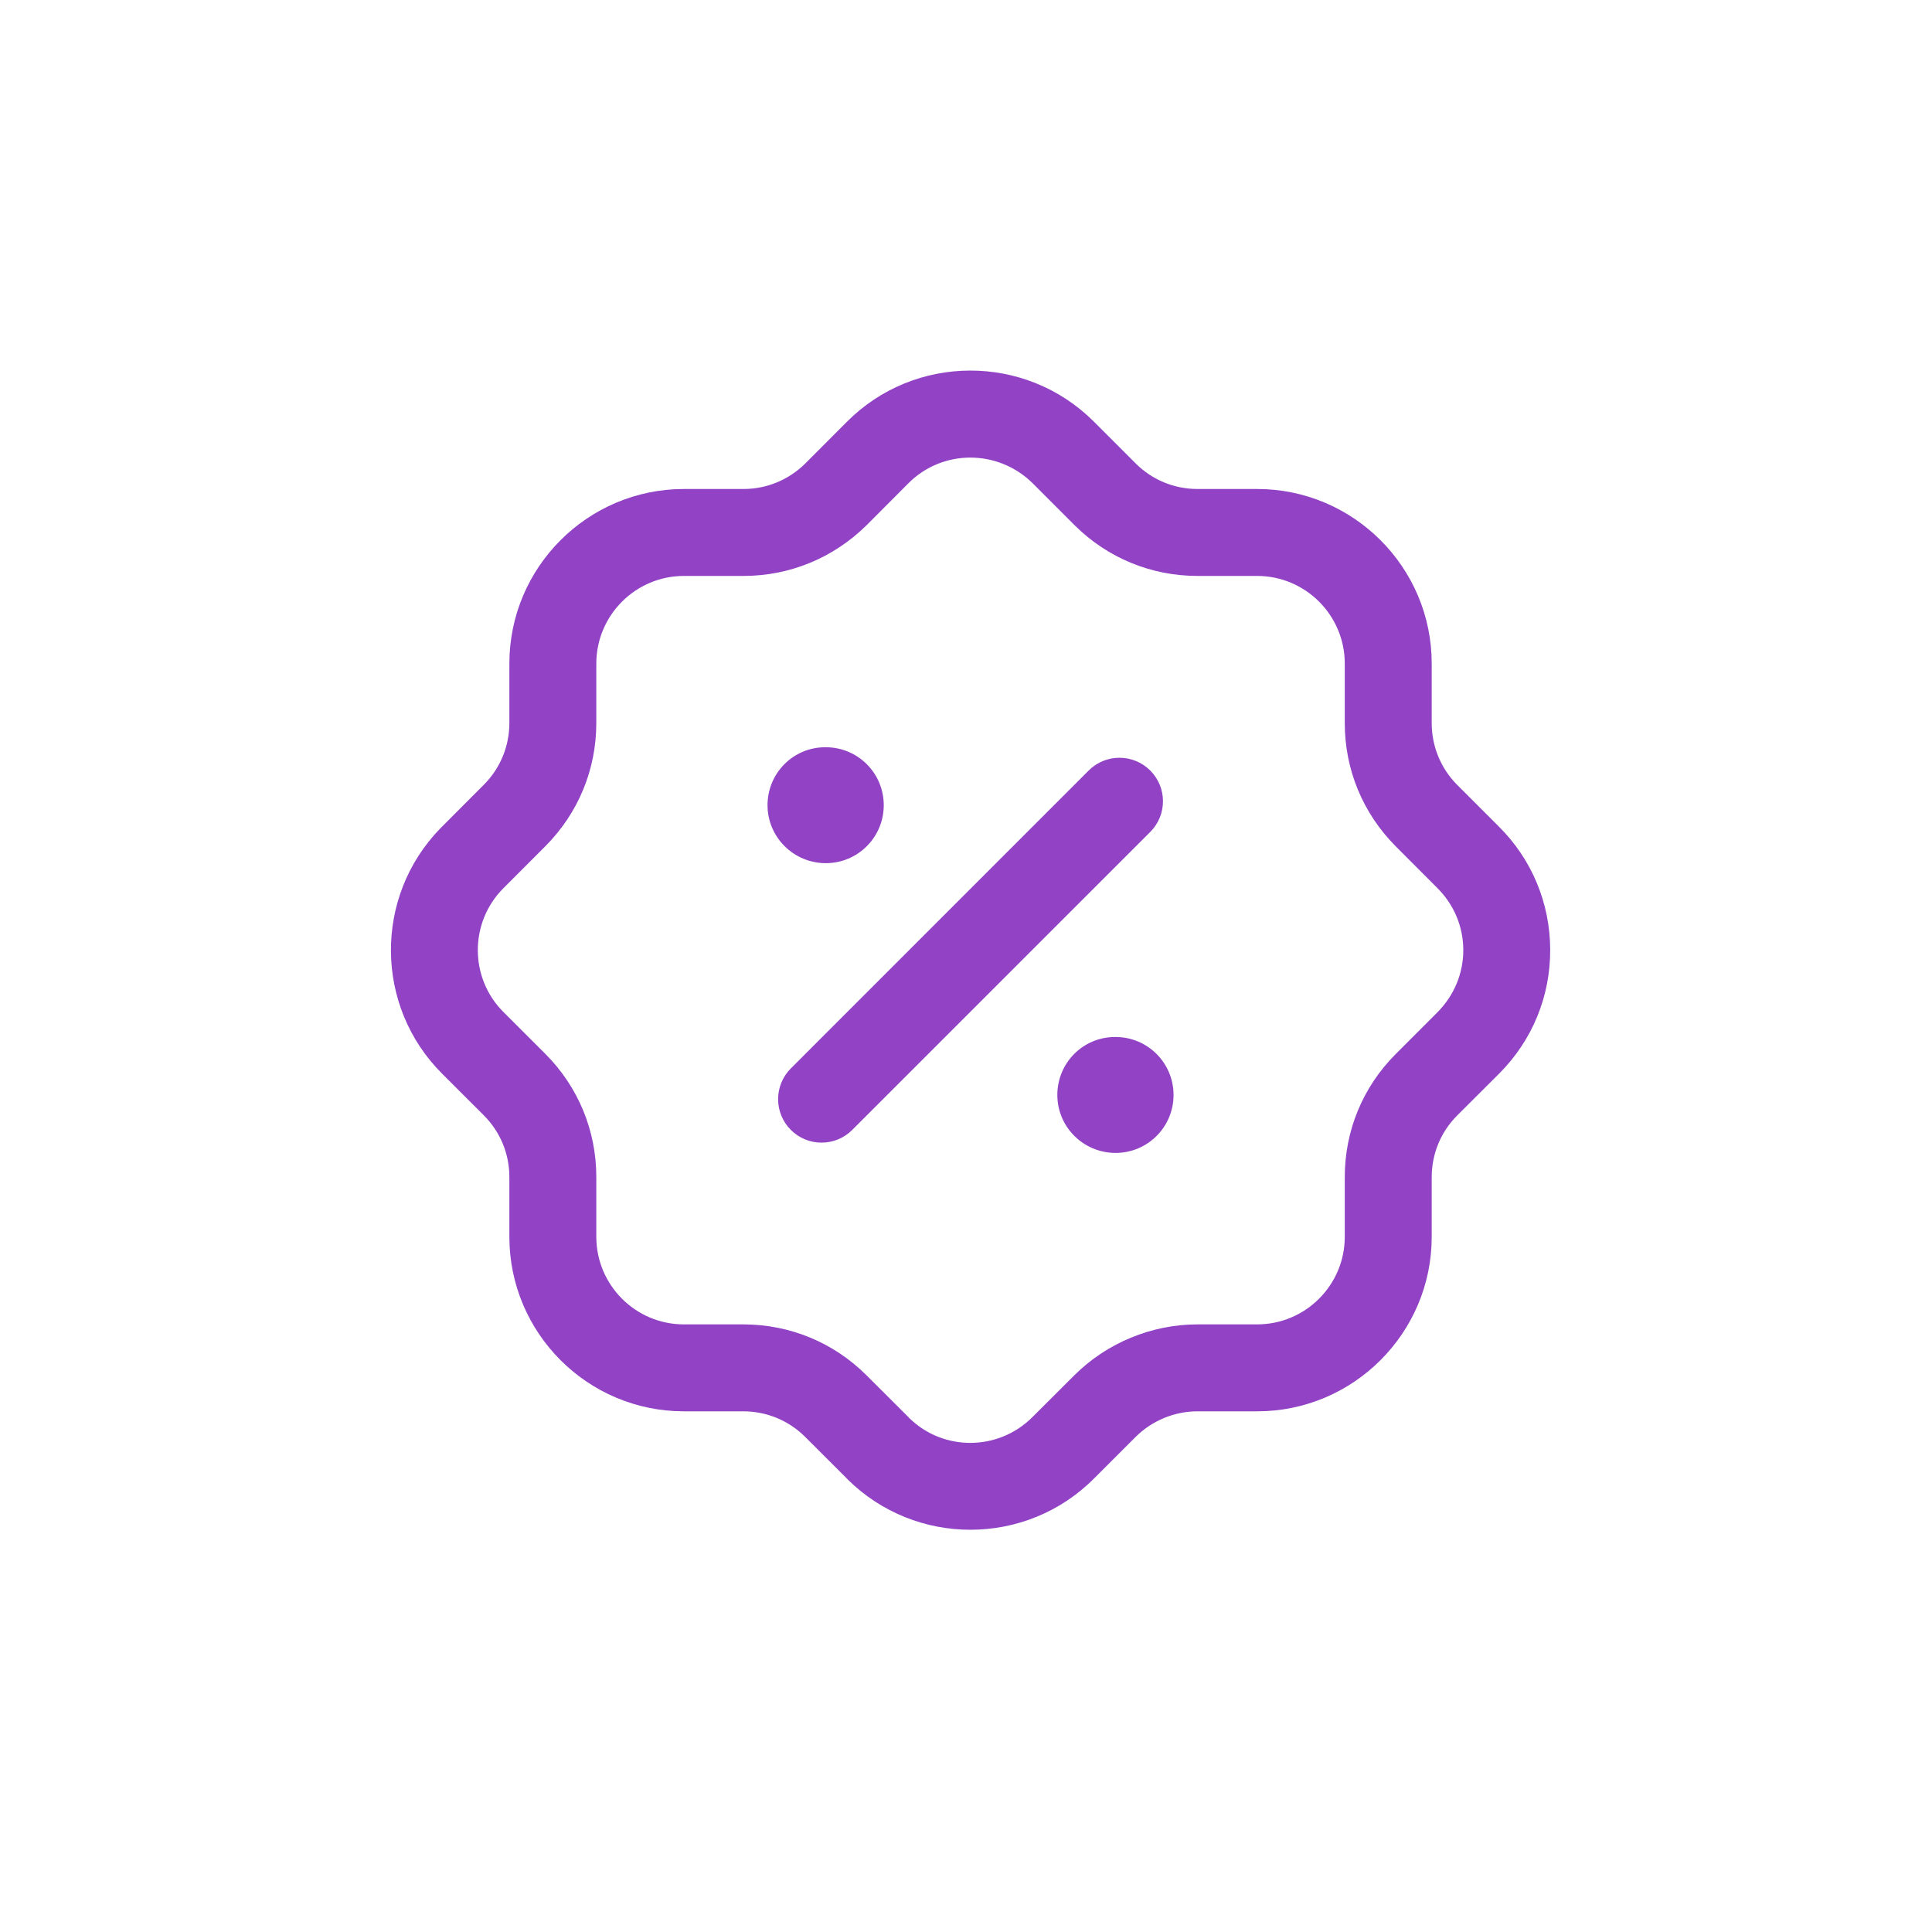
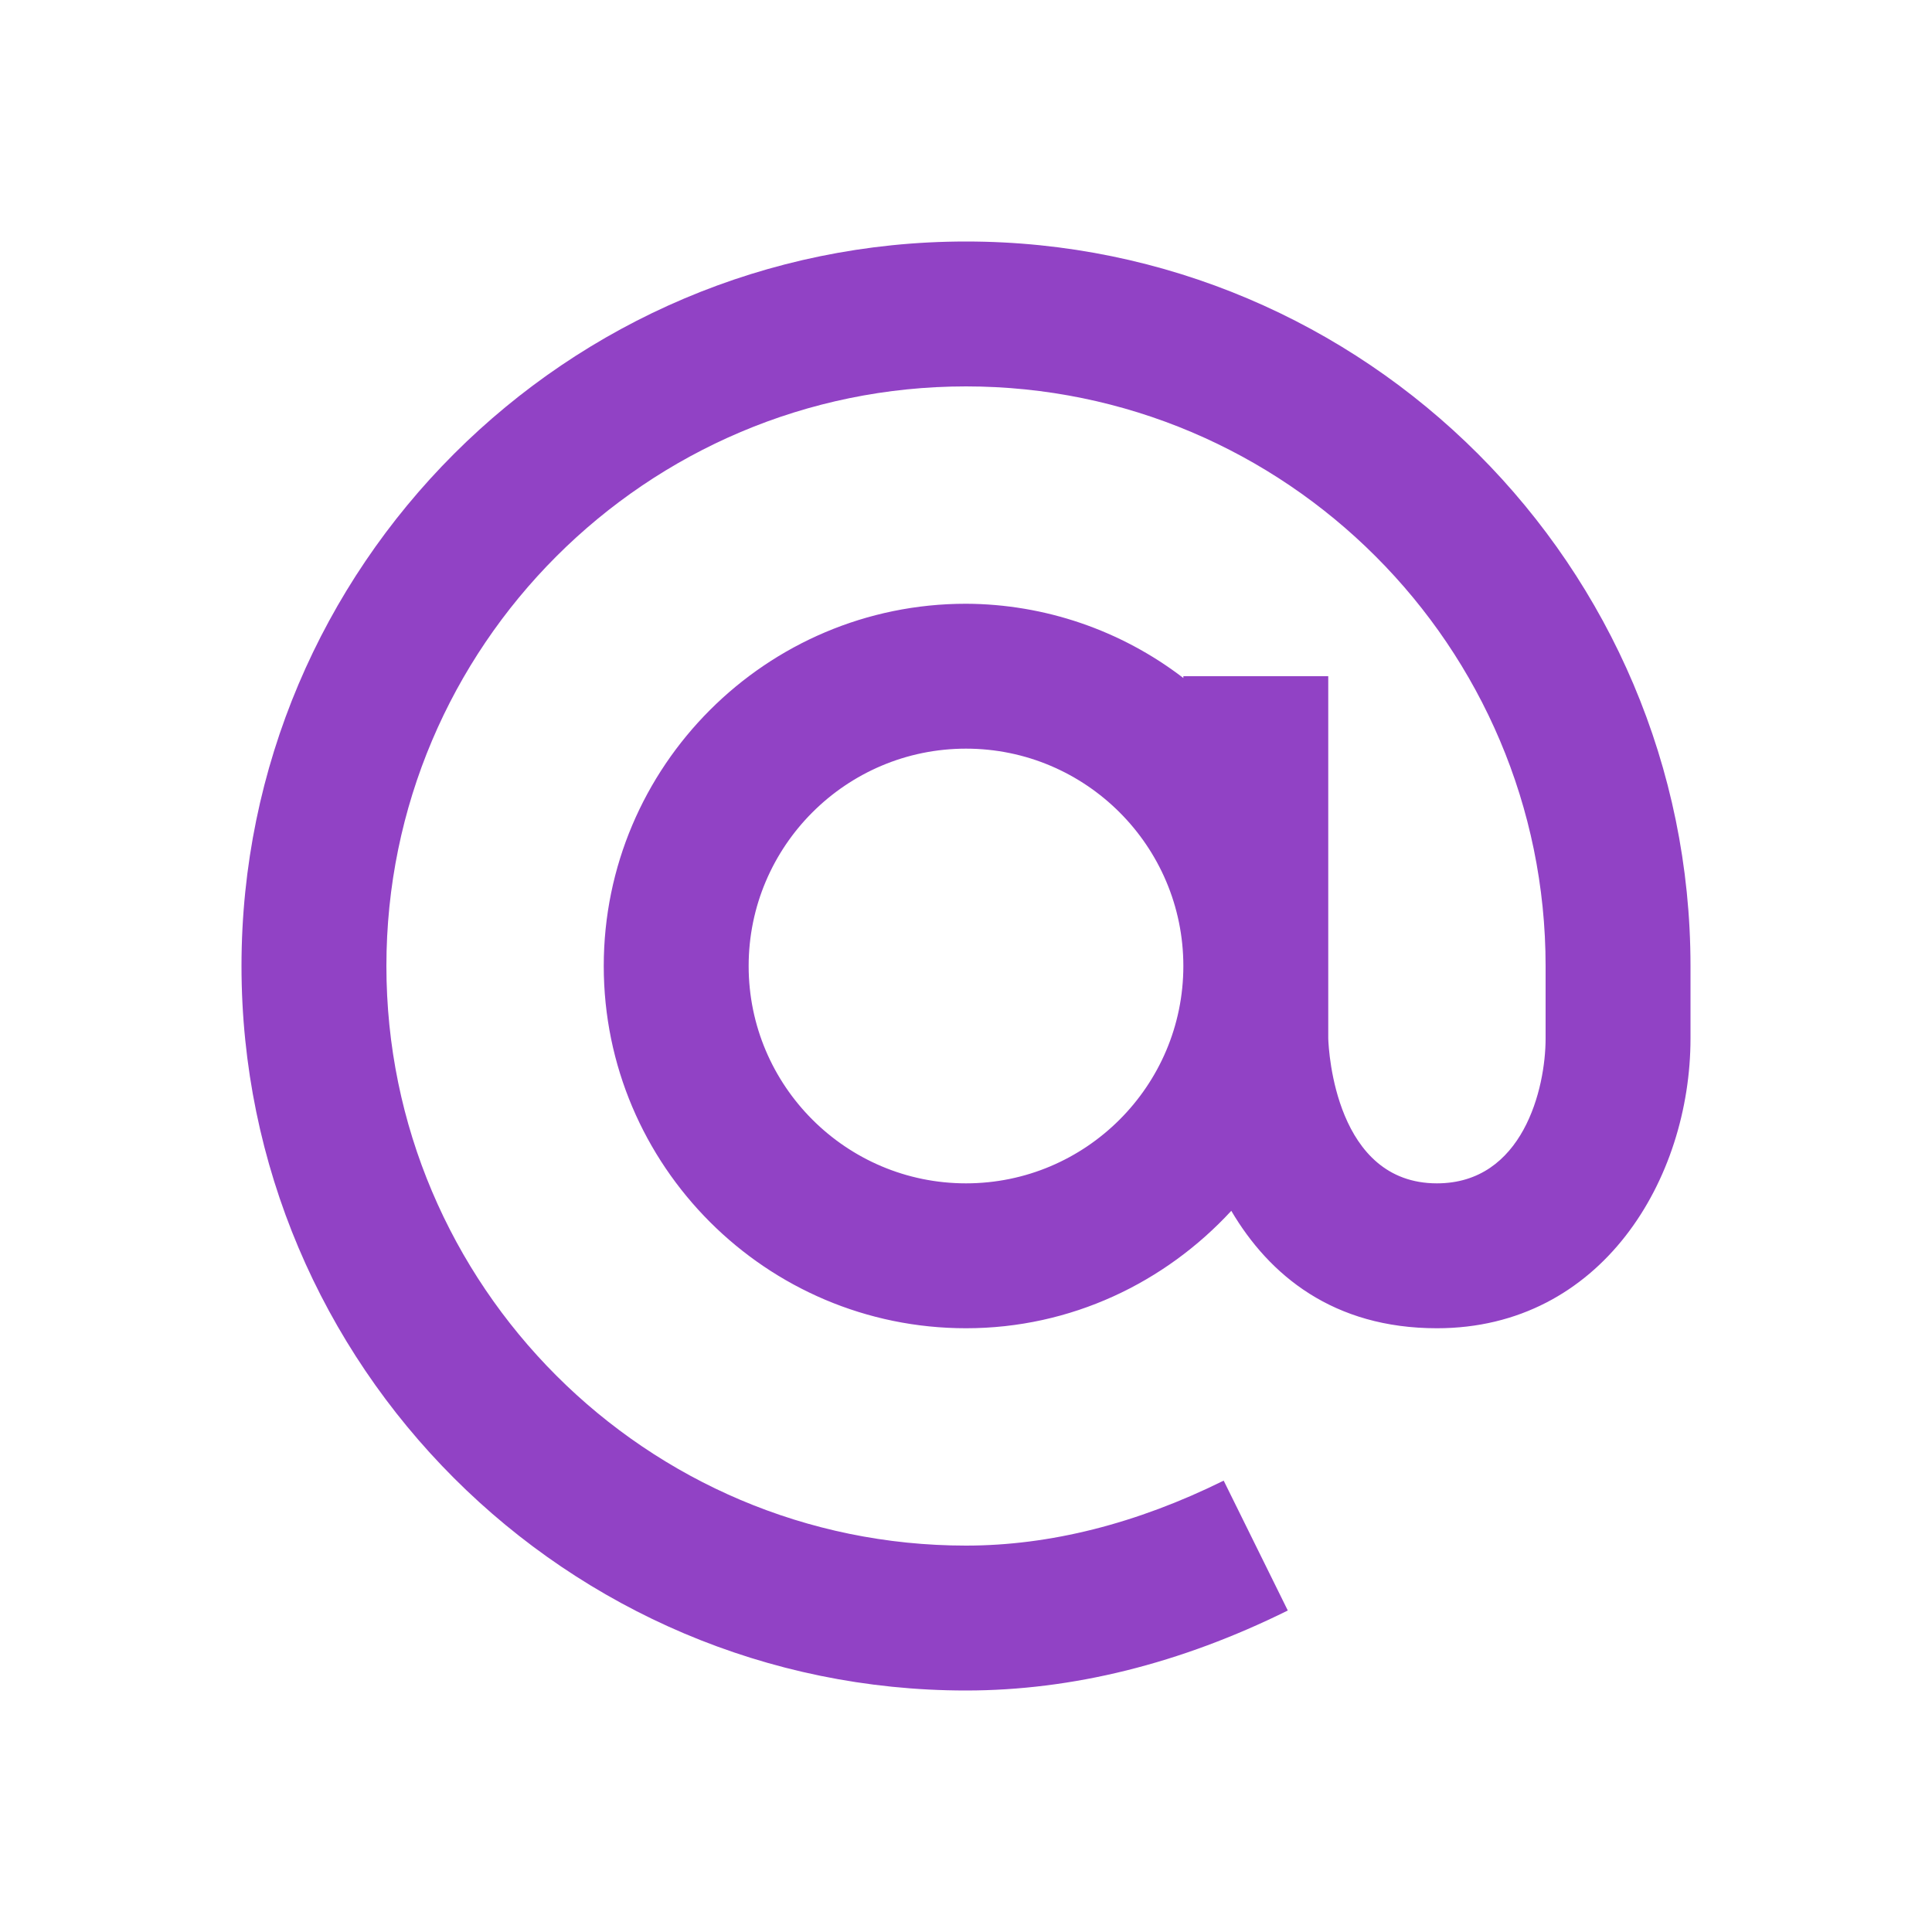
- <svg xmlns="http://www.w3.org/2000/svg" width="40" height="40" viewBox="0 0 40 40" fill="none">
-   <path fill-rule="evenodd" clip-rule="evenodd" d="M22.641 8.723L23.518 9.6C23.858 9.937 24.311 10.124 24.794 10.124H26.027C28.02 10.124 29.642 11.745 29.642 13.738V14.971C29.642 15.452 29.829 15.907 30.168 16.249L31.03 17.111C31.713 17.789 32.092 18.695 32.095 19.661C32.099 20.627 31.726 21.535 31.045 22.221L30.166 23.098C29.829 23.437 29.642 23.89 29.642 24.372V25.607C29.642 27.599 28.02 29.22 26.029 29.22H24.791C24.316 29.22 23.852 29.412 23.515 29.747L22.653 30.608C21.949 31.317 21.02 31.672 20.091 31.672C19.171 31.672 18.251 31.324 17.546 30.626C17.537 30.616 17.527 30.607 17.518 30.596L16.666 29.745C16.326 29.408 15.873 29.221 15.39 29.22H14.159C12.166 29.22 10.546 27.599 10.546 25.607V24.37C10.546 23.887 10.358 23.435 10.019 23.094L9.157 22.233C7.755 20.838 7.738 18.568 9.115 17.152L9.147 17.12L10.021 16.244C10.358 15.904 10.546 15.45 10.546 14.968V13.738C10.546 11.746 12.166 10.126 14.158 10.124H15.394C15.875 10.124 16.328 9.936 16.673 9.596L17.531 8.736C18.933 7.324 21.227 7.316 22.641 8.723ZM18.806 10.007L17.944 10.872C17.255 11.552 16.351 11.924 15.394 11.924H14.159C13.159 11.925 12.346 12.739 12.346 13.738V14.968C12.346 15.93 11.973 16.833 11.296 17.515L10.444 18.368C10.436 18.377 10.427 18.384 10.419 18.393C9.714 19.102 9.718 20.253 10.427 20.957L11.294 21.823C11.973 22.505 12.346 23.409 12.346 24.37V25.607C12.346 26.606 13.158 27.42 14.159 27.42H15.391C16.354 27.421 17.257 27.794 17.938 28.472L18.803 29.335L18.827 29.361C19.535 30.052 20.674 30.044 21.378 29.337L22.244 28.473C22.916 27.803 23.845 27.42 24.791 27.42H26.027C27.028 27.42 27.842 26.606 27.842 25.607V24.372C27.842 23.411 28.214 22.507 28.893 21.827L29.757 20.962C30.108 20.609 30.297 20.152 30.296 19.667C30.294 19.184 30.104 18.729 29.759 18.386L28.894 17.519C28.214 16.834 27.842 15.932 27.842 14.971V13.738C27.842 12.738 27.028 11.924 26.027 11.924H24.794C23.833 11.924 22.929 11.551 22.249 10.875L21.383 10.008C20.661 9.294 19.511 9.298 18.806 10.007ZM23.097 21.47C23.76 21.47 24.297 22.007 24.297 22.67C24.297 23.334 23.76 23.87 23.097 23.87C22.433 23.87 21.891 23.334 21.891 22.67C21.891 22.007 22.422 21.47 23.086 21.47H23.097ZM23.814 15.952C24.166 16.304 24.166 16.874 23.814 17.225L17.645 23.393C17.47 23.569 17.24 23.657 17.009 23.657C16.779 23.657 16.549 23.569 16.373 23.393C16.022 23.041 16.022 22.473 16.373 22.121L22.541 15.952C22.892 15.601 23.462 15.601 23.814 15.952ZM17.097 15.471C17.761 15.471 18.297 16.007 18.297 16.671C18.297 17.334 17.761 17.871 17.097 17.871C16.434 17.871 15.891 17.334 15.891 16.671C15.891 16.007 16.423 15.471 17.086 15.471H17.097Z" fill="#9142C5" />
+ <svg xmlns="http://www.w3.org/2000/svg" width="32" height="32" viewBox="0 0 32 32" fill="none">
+   <path d="M16 4C9.383 4 4 9.383 4 16C4 22.617 9.383 28 16 28C17.759 28 19.553 27.555 21.33 26.675L20.268 24.524C18.824 25.238 17.387 25.6 16 25.6C10.707 25.6 6.4 21.293 6.4 16C6.4 10.707 10.707 6.4 16 6.4C21.293 6.4 25.6 10.707 25.6 16V17.2C25.6 18.03 25.224 19.6 23.8 19.6C22.125 19.6 22.007 17.417 22 17.2V11.2H19.6V11.23C18.567 10.437 17.302 10.005 16 10C12.692 10 10 12.692 10 16C10 19.308 12.692 22 16 22C17.74 22 19.298 21.243 20.394 20.055C21.023 21.123 22.084 22 23.8 22C26.528 22 28 19.527 28 17.2V16C28 9.383 22.617 4 16 4ZM16 19.6C14.015 19.6 12.4 17.985 12.4 16C12.4 14.015 14.015 12.4 16 12.4C17.985 12.4 19.6 14.015 19.6 16C19.6 17.985 17.985 19.6 16 19.6Z" fill="#9142C5" />
</svg>
